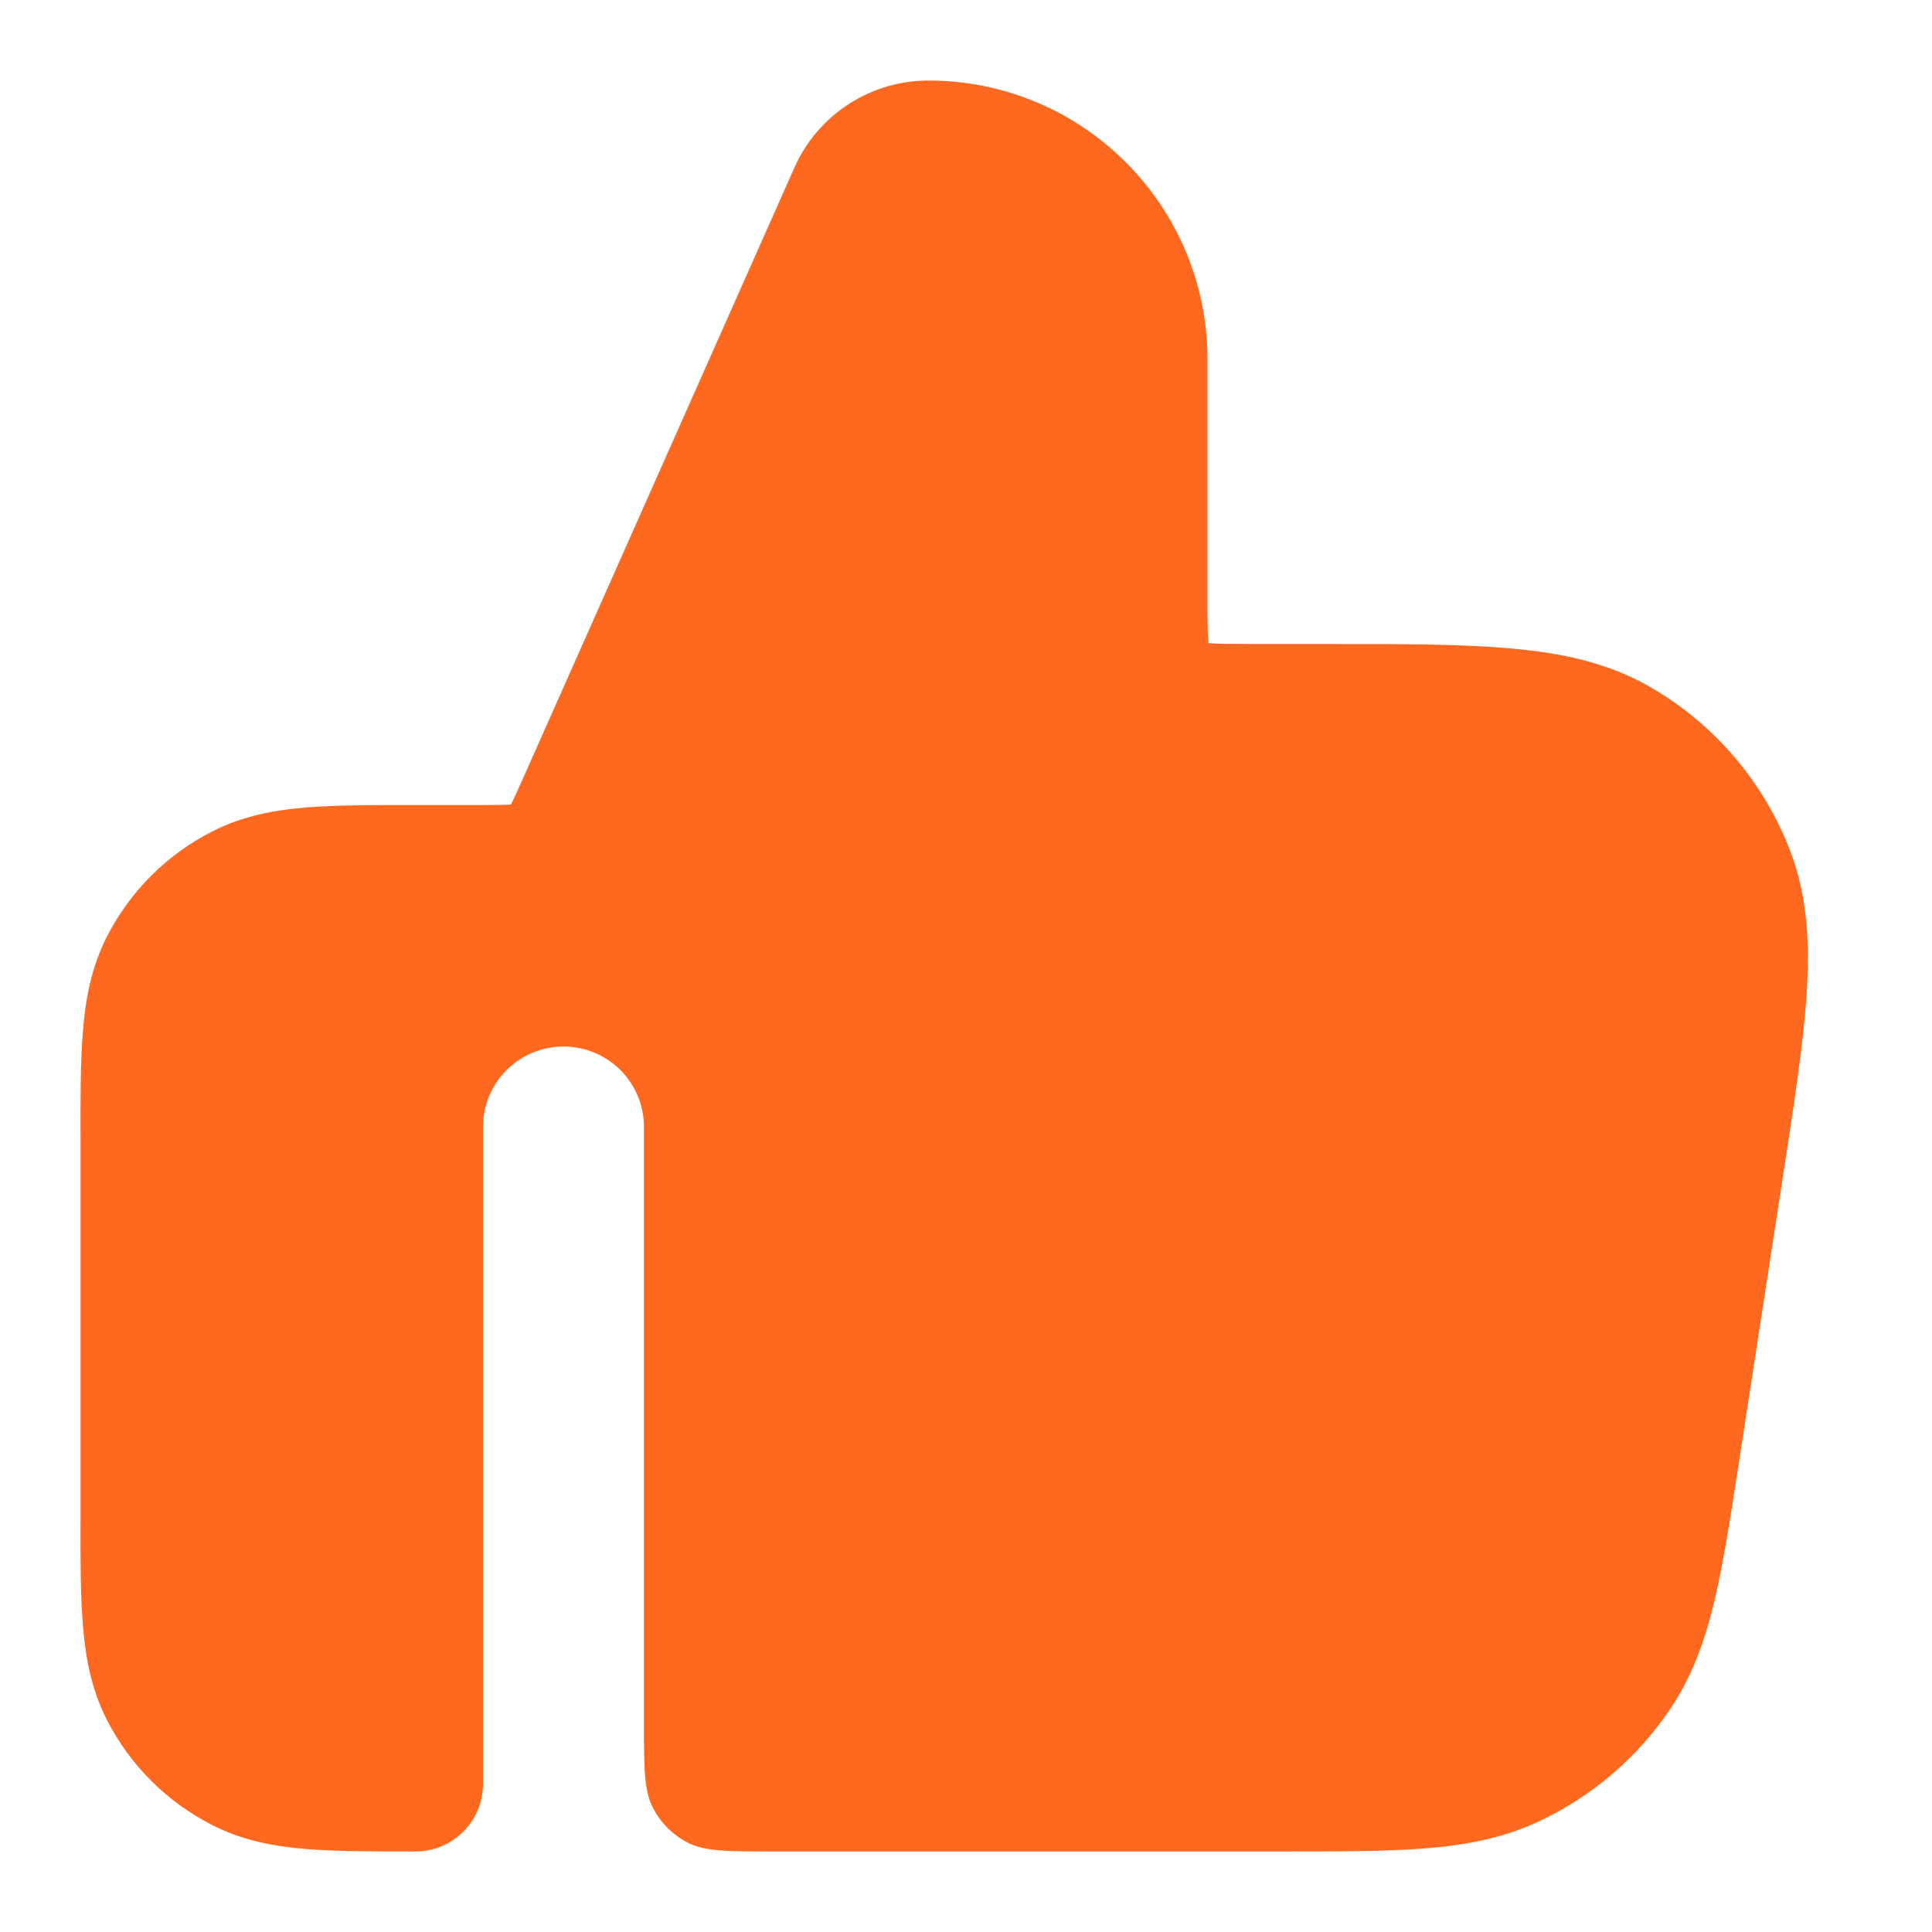
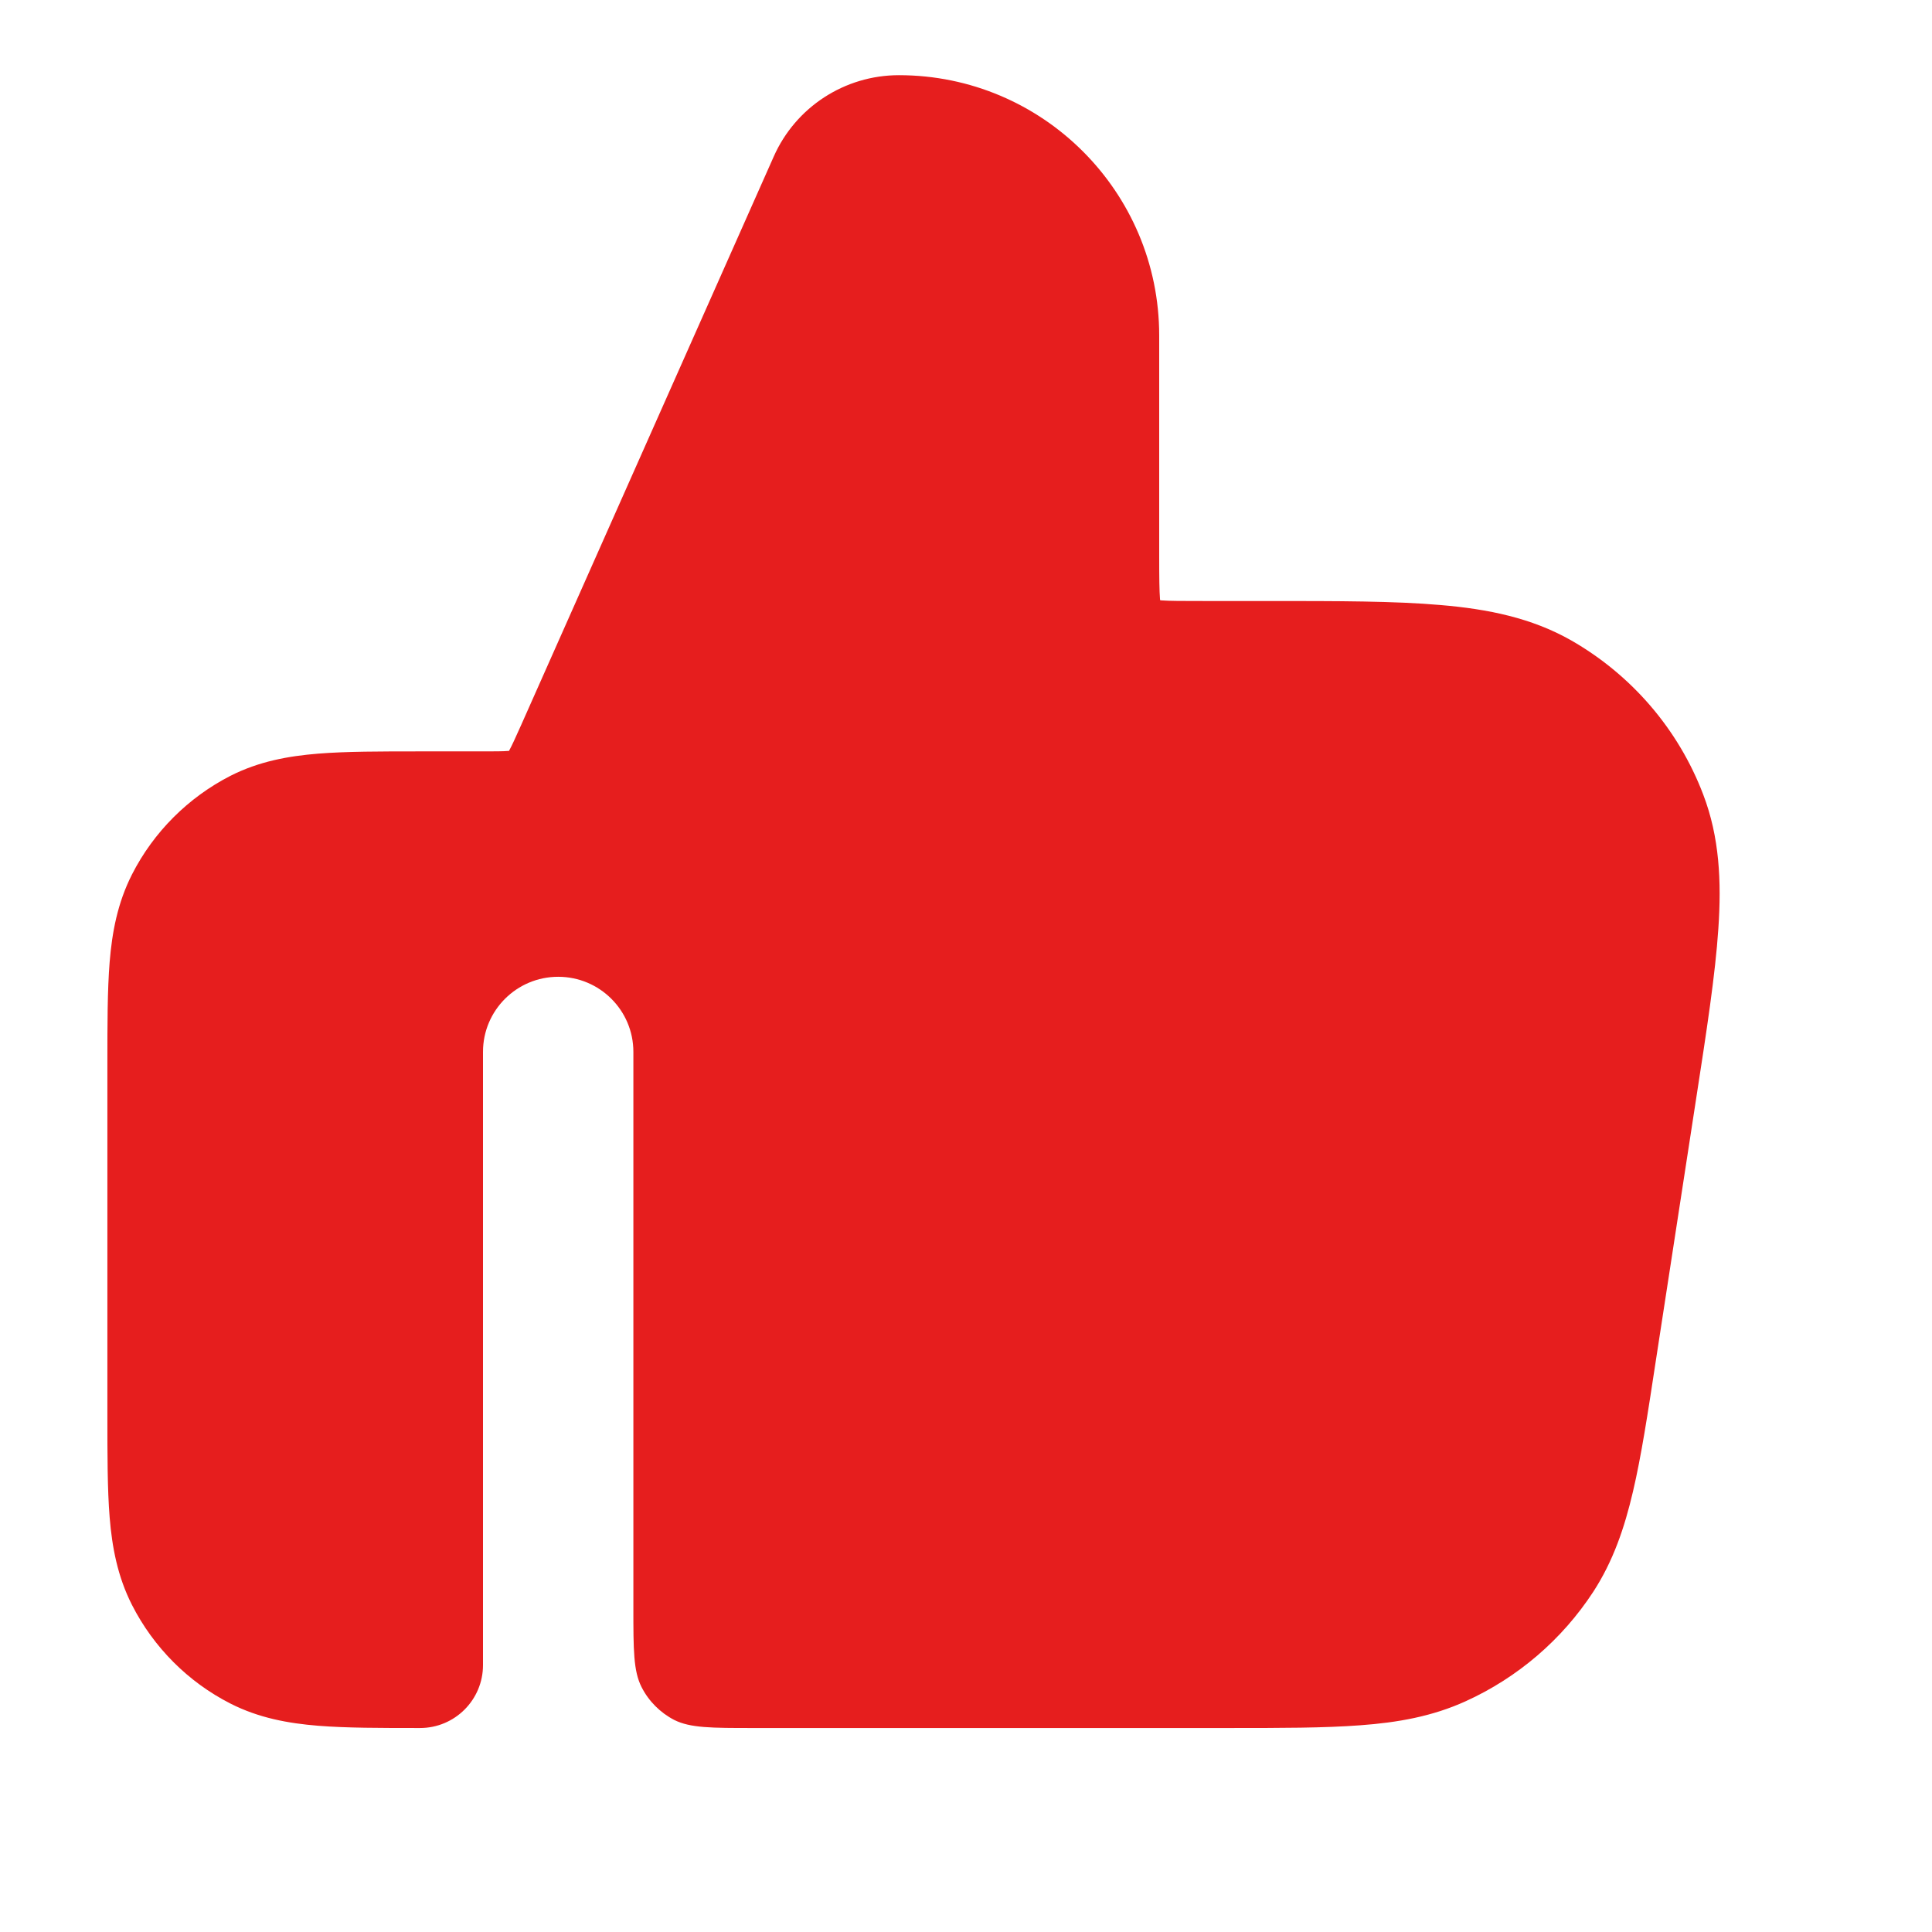
- <svg xmlns="http://www.w3.org/2000/svg" width="16" height="16" viewBox="0 0 16 16" fill="none">
-   <path d="M7.689 0.667C7.209 0.667 6.774 0.949 6.579 1.388L4.339 6.429C4.284 6.551 4.256 6.615 4.233 6.659L4.231 6.663L4.226 6.663C4.176 6.666 4.107 6.667 3.973 6.667L3.441 6.667C3.089 6.667 2.786 6.667 2.536 6.687C2.273 6.709 2.011 6.756 1.759 6.885C1.382 7.076 1.076 7.382 0.884 7.759C0.756 8.011 0.708 8.273 0.687 8.537C0.666 8.786 0.666 9.09 0.667 9.441V12.559C0.666 12.911 0.666 13.214 0.687 13.463C0.708 13.727 0.756 13.989 0.884 14.241C1.076 14.618 1.382 14.924 1.759 15.115C2.011 15.244 2.273 15.291 2.536 15.313C2.786 15.333 3.089 15.333 3.441 15.333C3.75 15.333 4 15.083 4 14.774L4 9.333C4 8.965 4.298 8.667 4.667 8.667C5.035 8.667 5.333 8.965 5.333 9.333L5.333 14.267C5.333 14.64 5.333 14.827 5.406 14.969C5.47 15.095 5.572 15.197 5.697 15.261C5.84 15.333 6.026 15.333 6.4 15.333H10.613C11.079 15.333 11.466 15.333 11.784 15.309C12.116 15.284 12.422 15.23 12.718 15.096C13.18 14.886 13.573 14.549 13.851 14.124C14.028 13.852 14.128 13.558 14.204 13.233C14.276 12.922 14.335 12.54 14.406 12.079L14.763 9.759C14.857 9.149 14.934 8.648 14.961 8.24C14.989 7.819 14.97 7.426 14.827 7.05C14.606 6.471 14.191 5.988 13.653 5.682C13.303 5.483 12.918 5.405 12.497 5.369C12.089 5.333 11.584 5.333 10.966 5.333H10.4C10.202 5.333 10.094 5.333 10.016 5.327L10.008 5.326L10.007 5.317C10 5.239 10 5.131 10 4.933V2.977C10 1.701 8.965 0.667 7.689 0.667Z" fill="#FF681F" />
+ <svg xmlns="http://www.w3.org/2000/svg" width="12" height="12" viewBox="0 0 12 12" fill="none">
+   <path d="M5.583 0.467C5.247 0.467 4.942 0.665 4.806 0.972L3.238 4.501C3.2 4.586 3.18 4.63 3.163 4.661L3.162 4.664L3.159 4.664C3.124 4.667 3.075 4.667 2.982 4.667L2.609 4.667C2.363 4.667 2.151 4.667 1.976 4.681C1.791 4.696 1.608 4.729 1.431 4.819C1.168 4.954 0.954 5.168 0.82 5.431C0.73 5.608 0.696 5.791 0.681 5.976C0.667 6.151 0.667 6.363 0.667 6.609V8.791C0.667 9.037 0.667 9.25 0.681 9.424C0.696 9.609 0.73 9.792 0.82 9.969C0.954 10.232 1.168 10.447 1.431 10.581C1.608 10.671 1.791 10.704 1.976 10.719C2.151 10.733 2.363 10.733 2.609 10.733C2.825 10.733 3 10.558 3 10.342L3 6.533C3 6.276 3.209 6.067 3.467 6.067C3.725 6.067 3.934 6.276 3.934 6.533L3.934 9.987C3.934 10.248 3.934 10.379 3.985 10.479C4.029 10.566 4.101 10.638 4.188 10.683C4.288 10.733 4.419 10.733 4.68 10.733H7.629C7.956 10.733 8.226 10.733 8.449 10.716C8.682 10.699 8.896 10.661 9.103 10.567C9.427 10.42 9.702 10.184 9.896 9.887C10.02 9.696 10.09 9.49 10.143 9.263C10.194 9.046 10.235 8.778 10.284 8.456L10.534 6.831C10.6 6.404 10.654 6.054 10.673 5.768C10.693 5.474 10.68 5.199 10.579 4.935C10.425 4.53 10.134 4.192 9.758 3.977C9.513 3.838 9.243 3.783 8.948 3.758C8.663 3.733 8.309 3.733 7.877 3.733H7.48C7.342 3.733 7.266 3.733 7.212 3.729L7.206 3.728L7.205 3.722C7.201 3.668 7.2 3.592 7.2 3.453V2.084C7.2 1.191 6.476 0.467 5.583 0.467Z" fill="#E61E1E" />
</svg>
